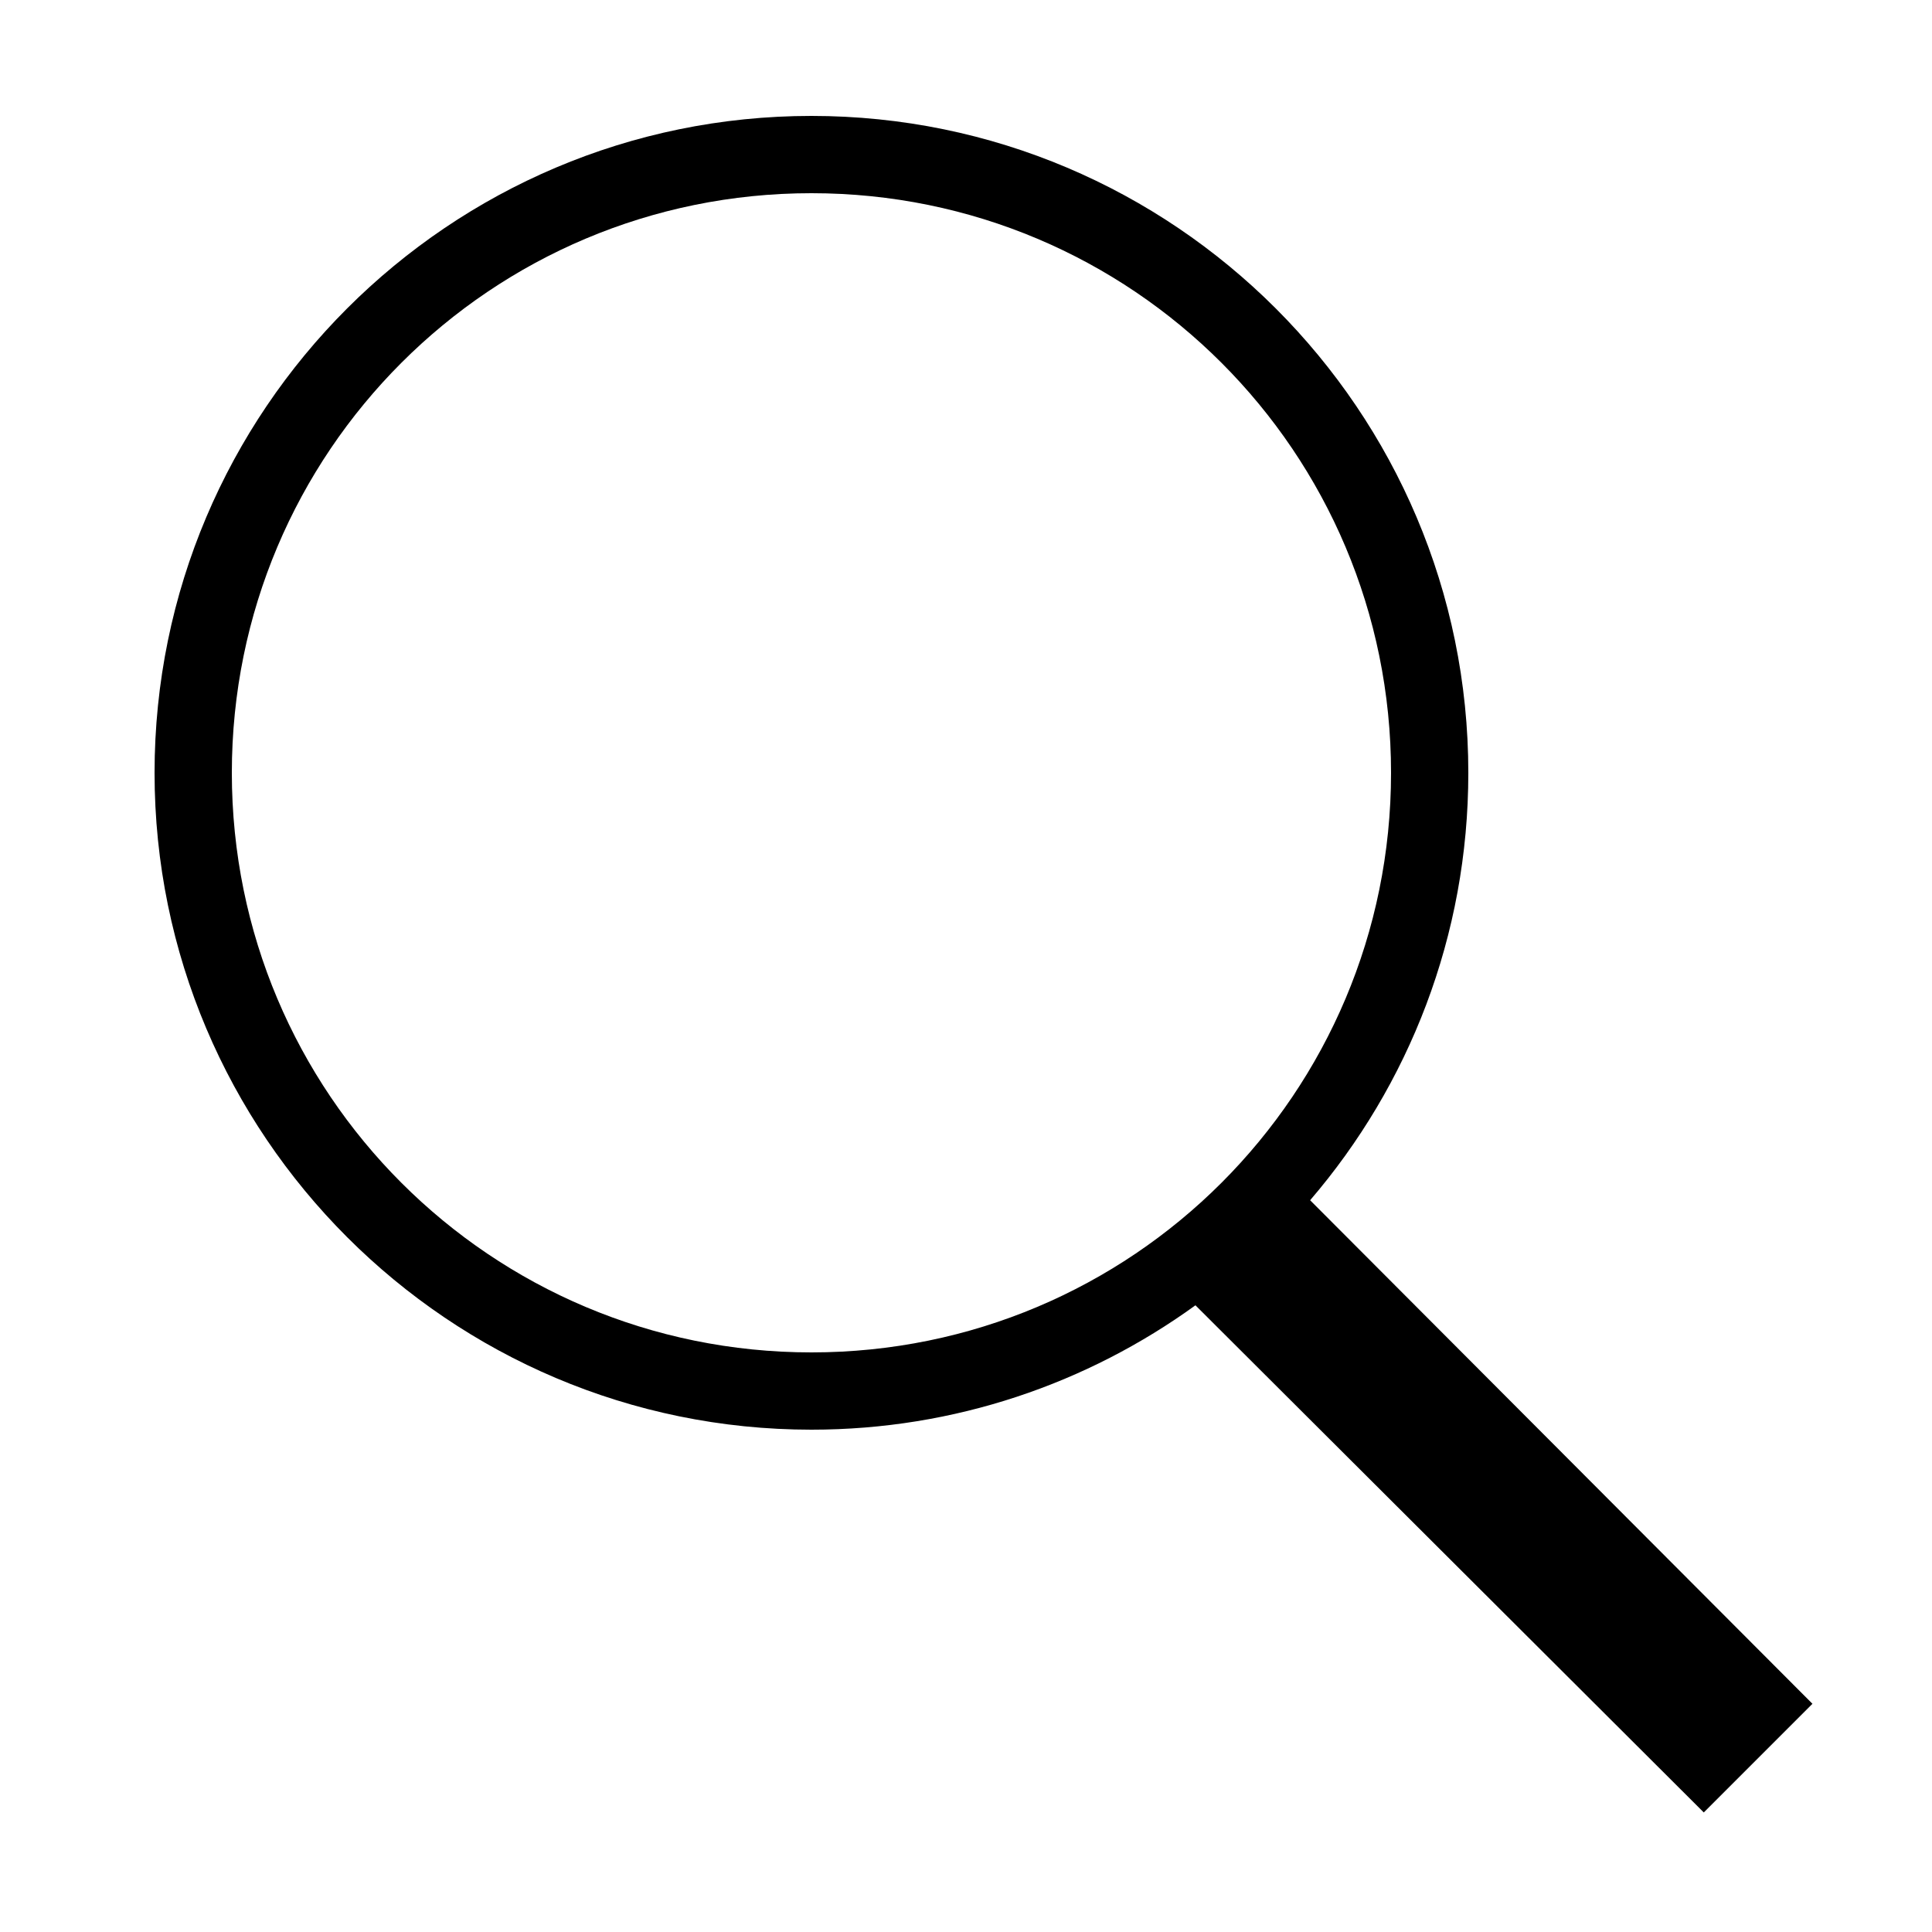
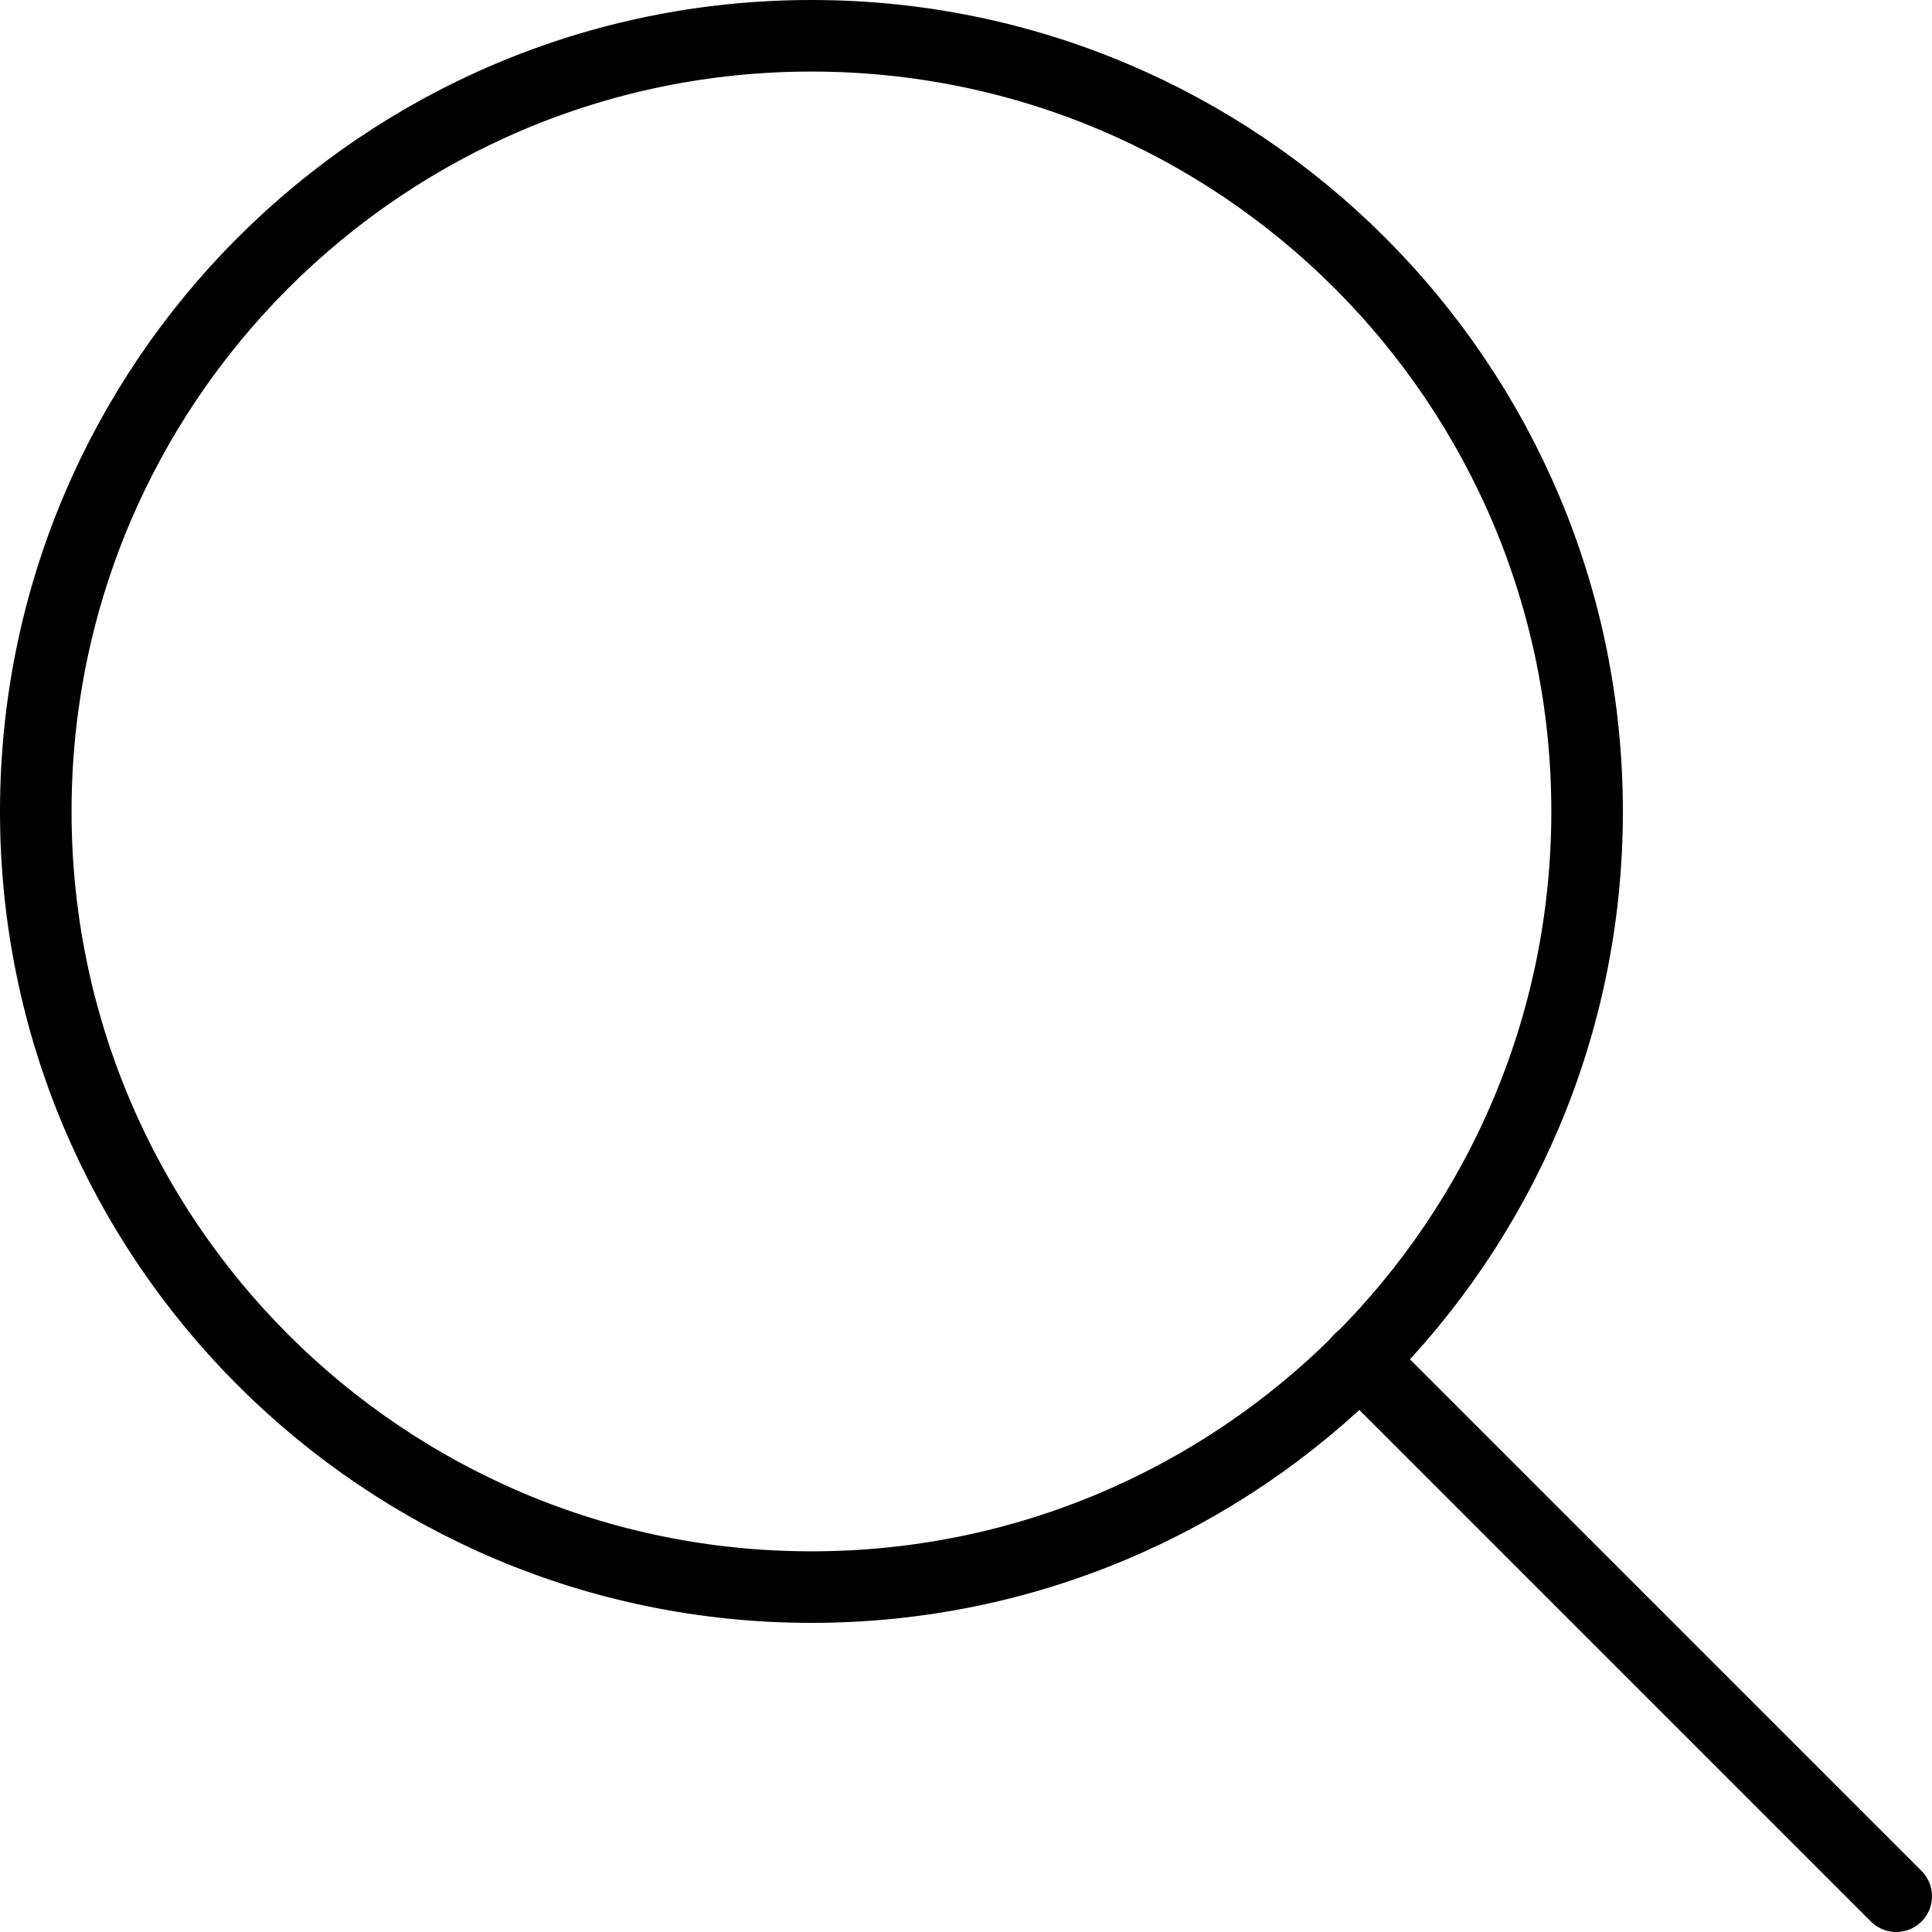
- <svg xmlns="http://www.w3.org/2000/svg" viewBox="0 0 50 50" width="50px" height="50px">
-   <path d="M 21 3 C 11.621 3 4 10.621 4 20 C 4 29.379 11.621 37 21 37 C 24.711 37 28.141 35.805 30.938 33.781 L 44.094 46.906 L 46.906 44.094 L 33.906 31.062 C 36.461 28.086 38 24.223 38 20 C 38 10.621 30.379 3 21 3 Z M 21 5 C 29.297 5 36 11.703 36 20 C 36 28.297 29.297 35 21 35 C 12.703 35 6 28.297 6 20 C 6 11.703 12.703 5 21 5 Z" />
+ <svg xmlns="http://www.w3.org/2000/svg" viewBox="0.25 0.25 13.5 13.5" height="64" width="64" stroke-width="0.5">
+   <g>
+     <circle cx="5.92" cy="5.92" r="5.42" fill="none" stroke="#000000" stroke-linecap="round" stroke-linejoin="round" />
+     <line x1="13.5" y1="13.5" x2="9.75" y2="9.75" fill="none" stroke="#000000" stroke-linecap="round" stroke-linejoin="round" />
+   </g>
</svg>
